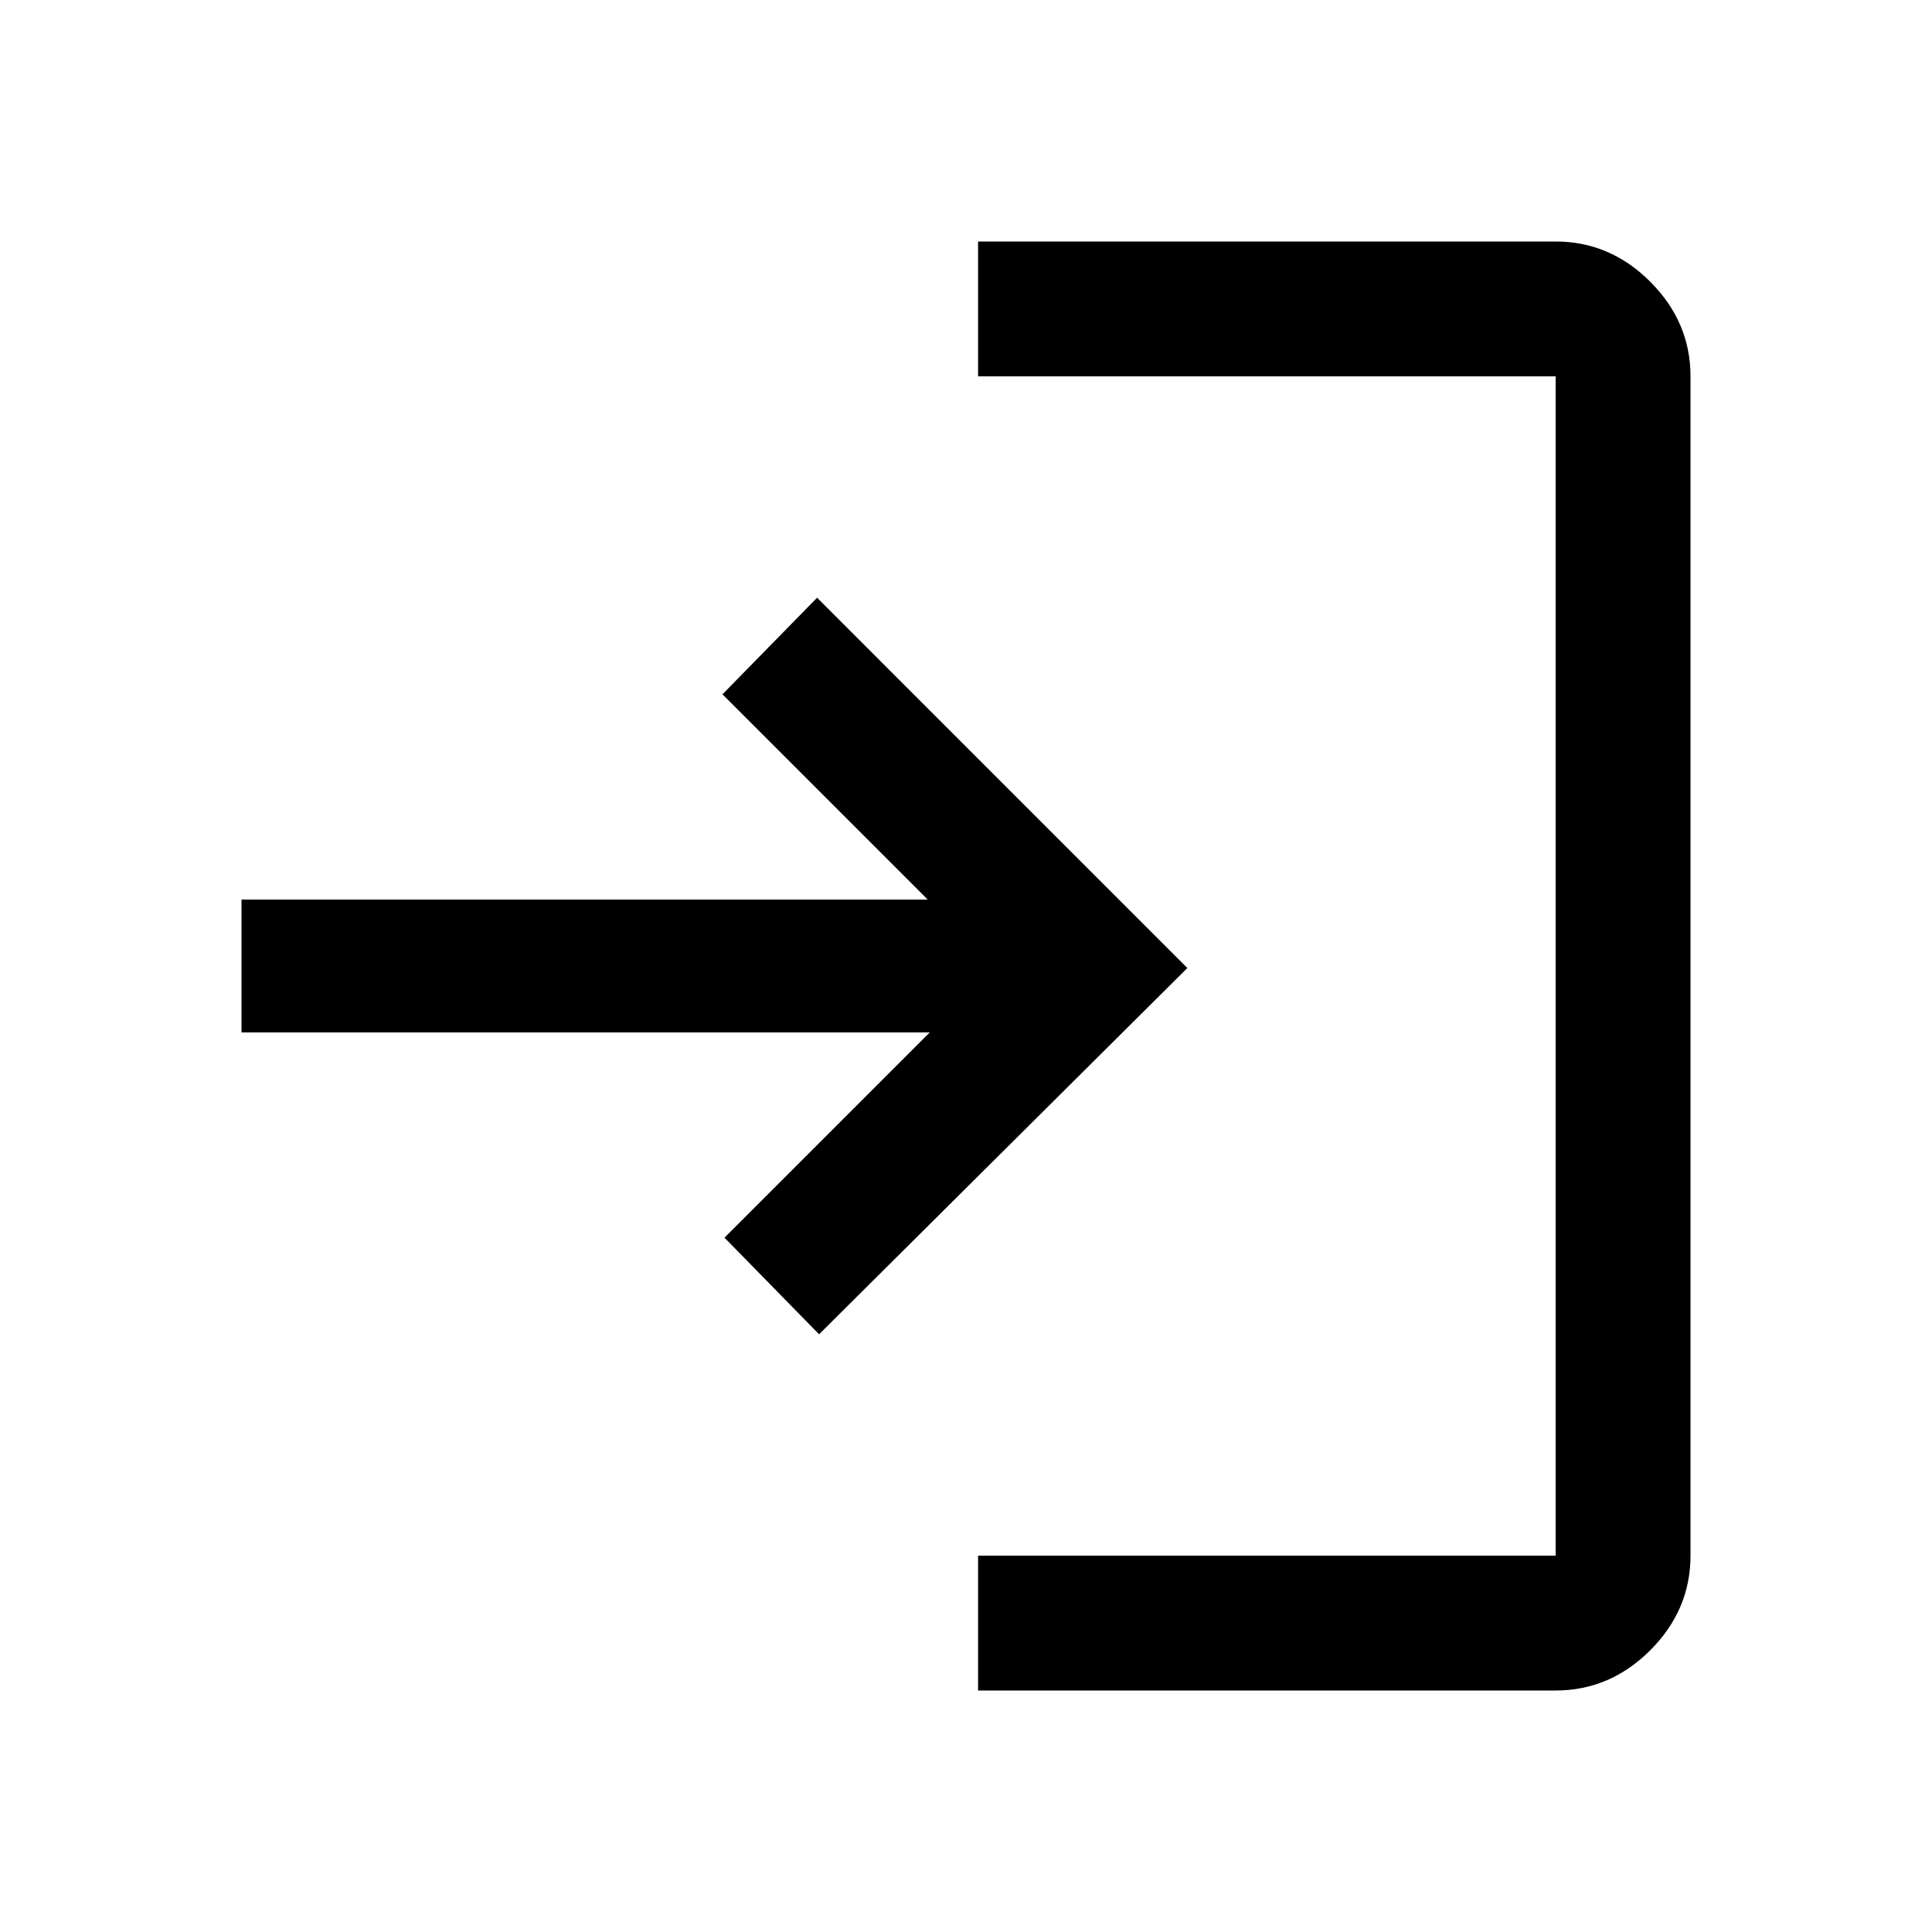
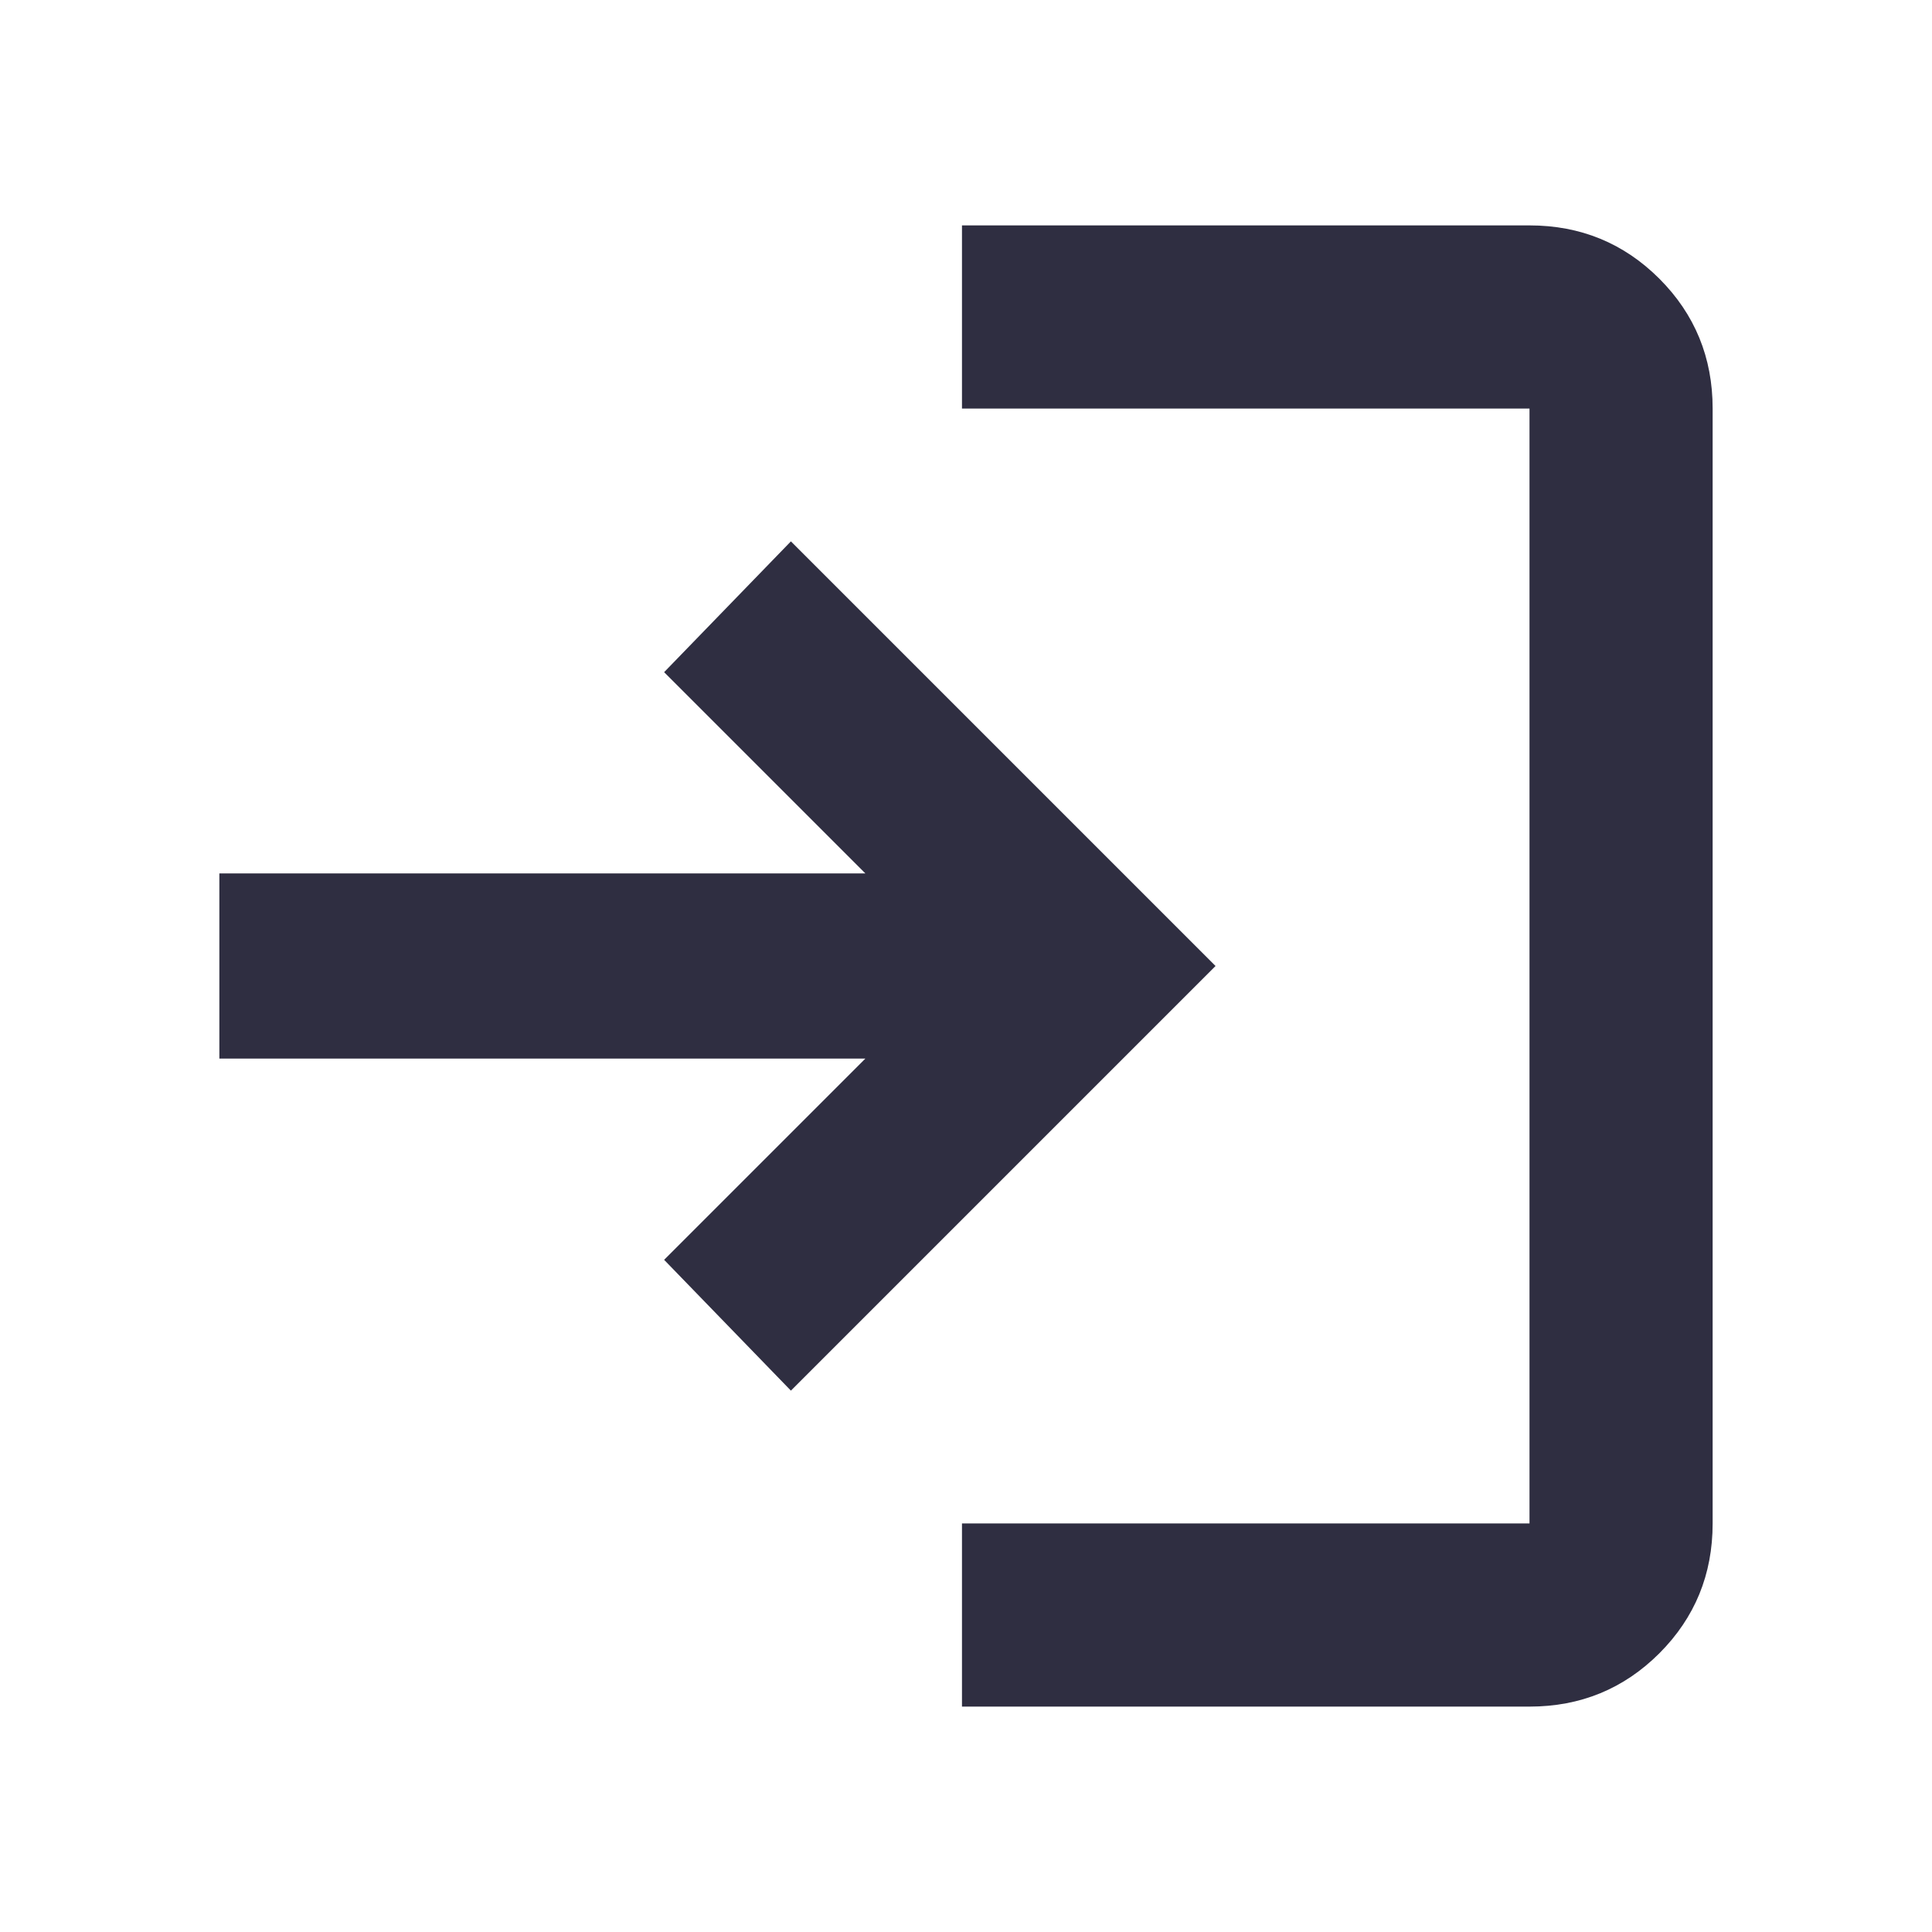
- <svg xmlns="http://www.w3.org/2000/svg" height="40" width="40">
-   <path d="M20.25 35v-2.792h11.958V7.792H20.25V5h11.958q1.125 0 1.959.833.833.834.833 1.959v24.416q0 1.125-.833 1.959-.834.833-1.959.833Zm-3.292-7.375-1.958-2 4.25-4.25H5v-2.75h14.208l-4.25-4.25 1.959-2 7.666 7.667Z" />
+ <svg xmlns="http://www.w3.org/2000/svg" height="24" width="24" fill="#2F2E41">
+   <path d="M11.95 21.2v-2.275H19V5.075h-7.05V2.8H19q.95 0 1.613.662.662.663.662 1.613v13.85q0 .95-.662 1.613-.663.662-1.613.662Zm-2.125-3.925L8.25 15.65l2.5-2.5H2.725v-2.3h8.025l-2.5-2.5 1.575-1.625L15.1 12Z" />
</svg>
